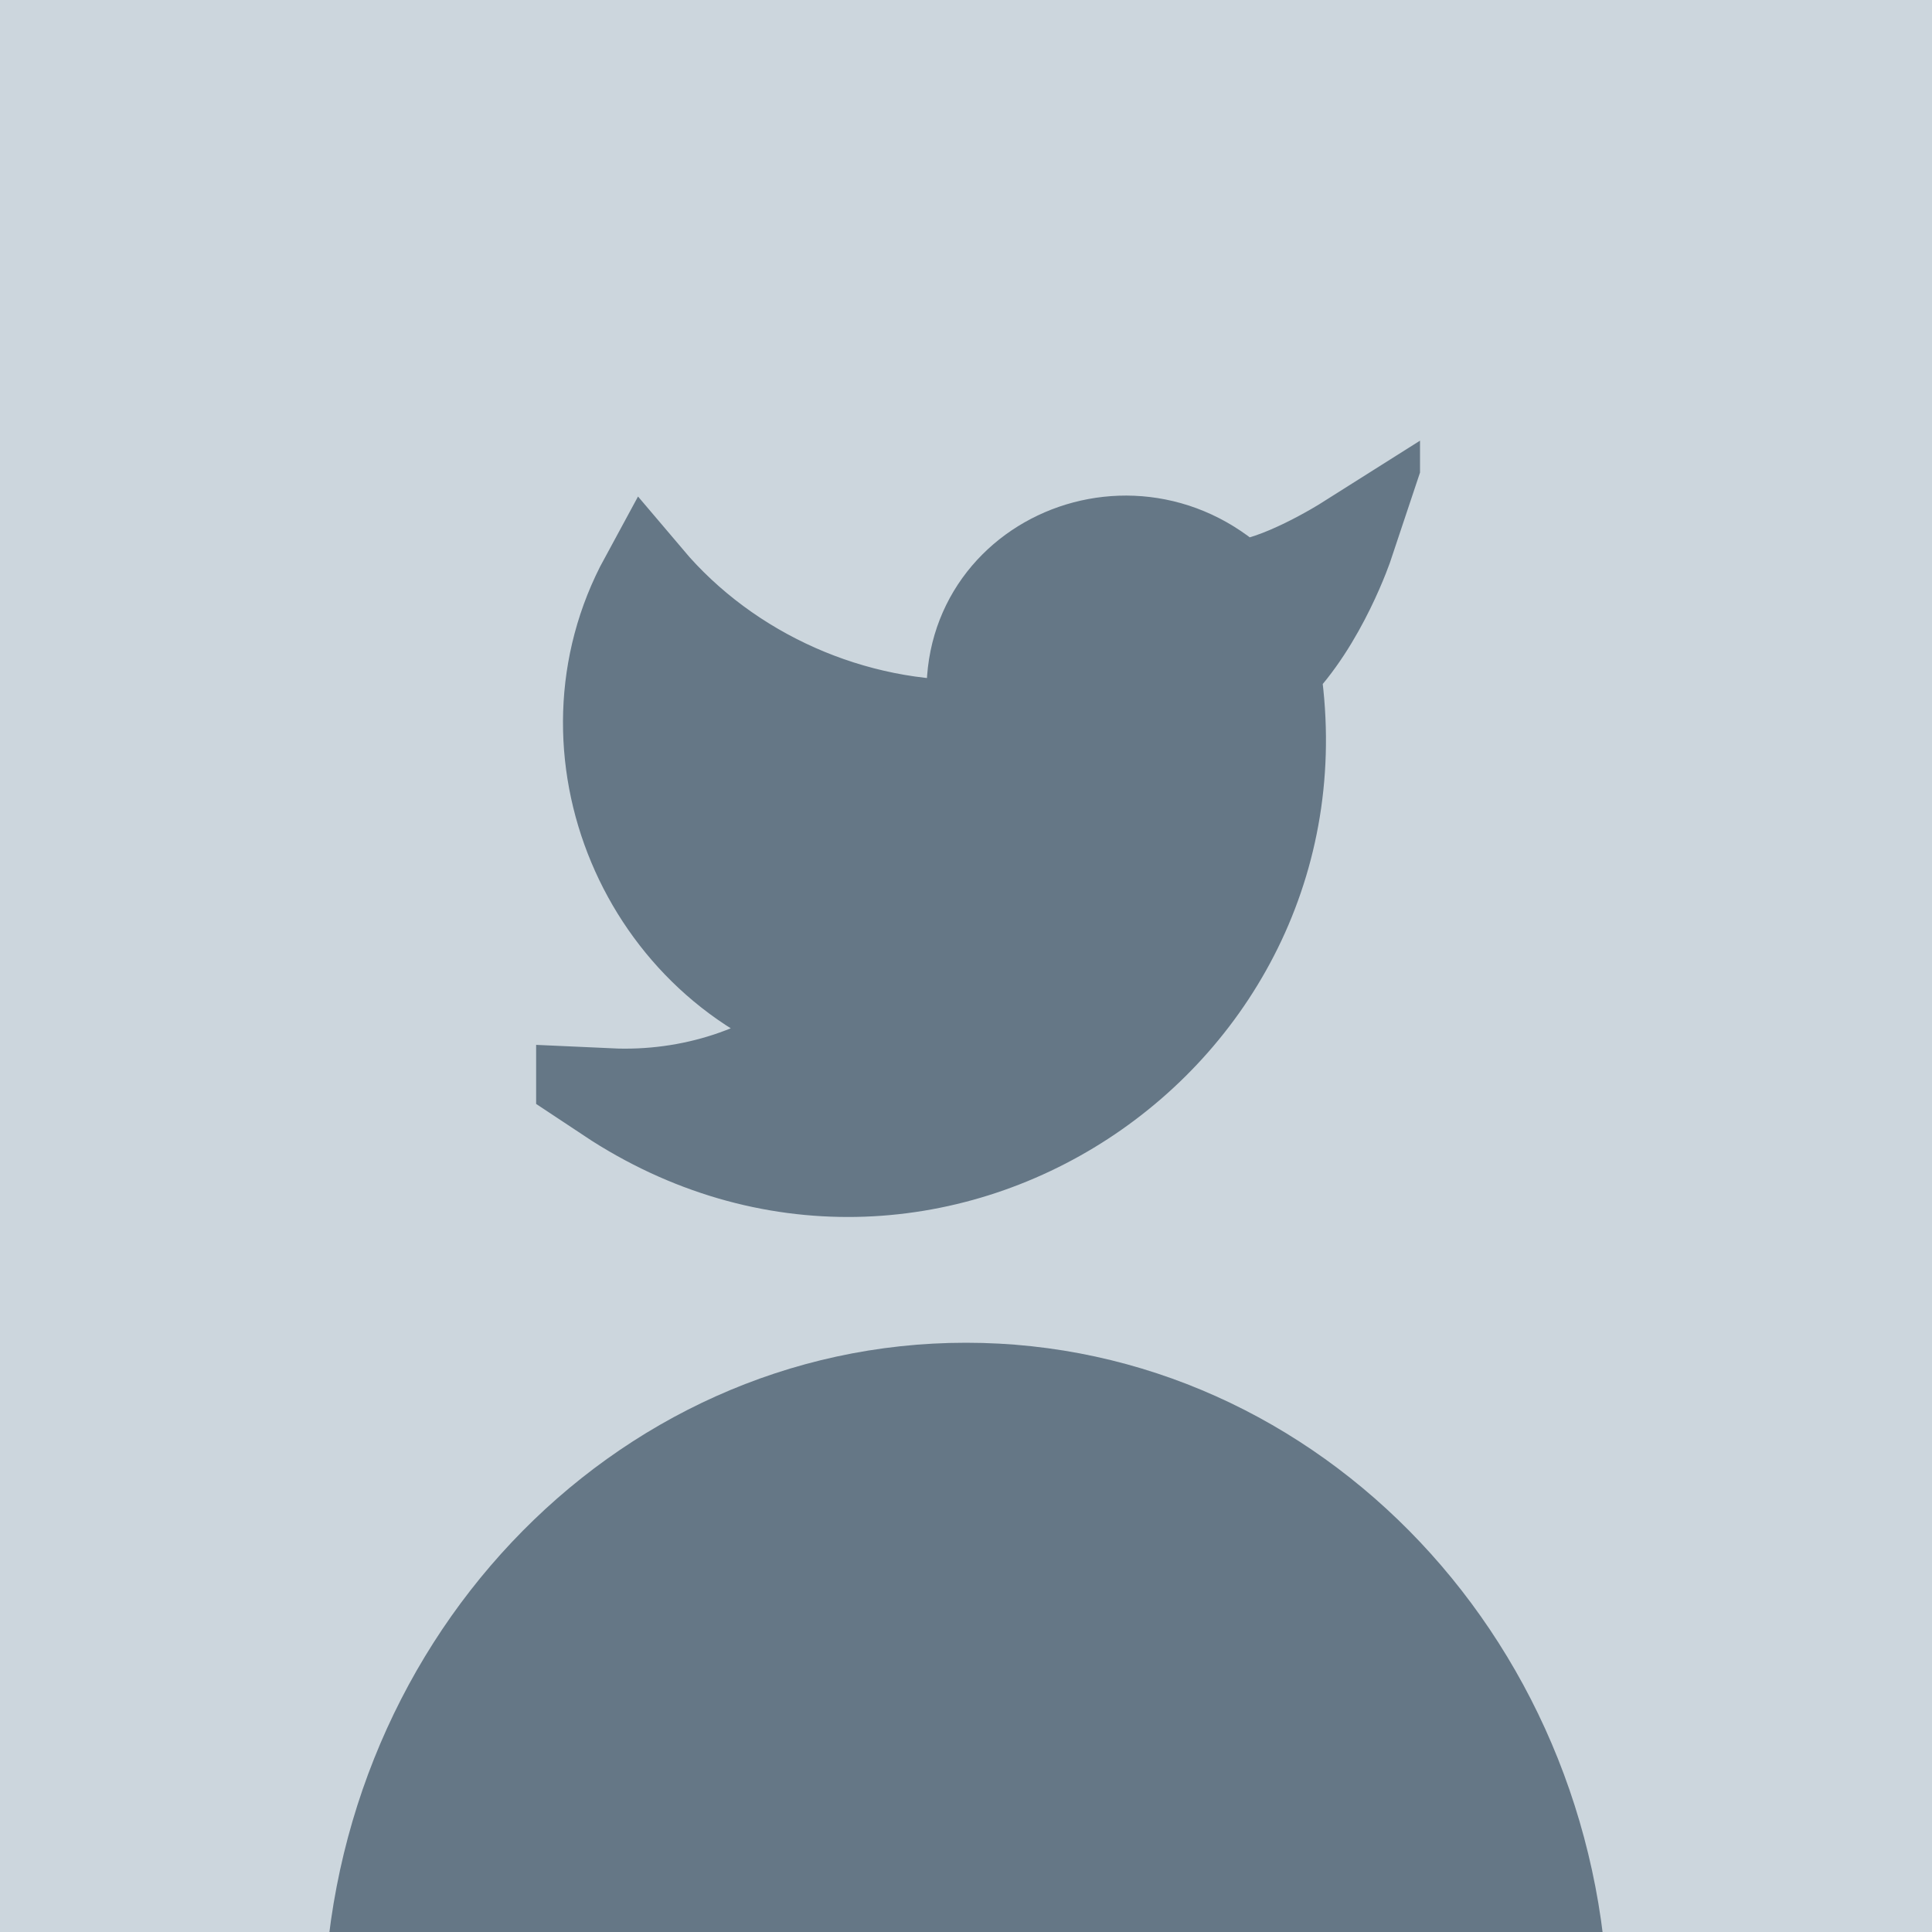
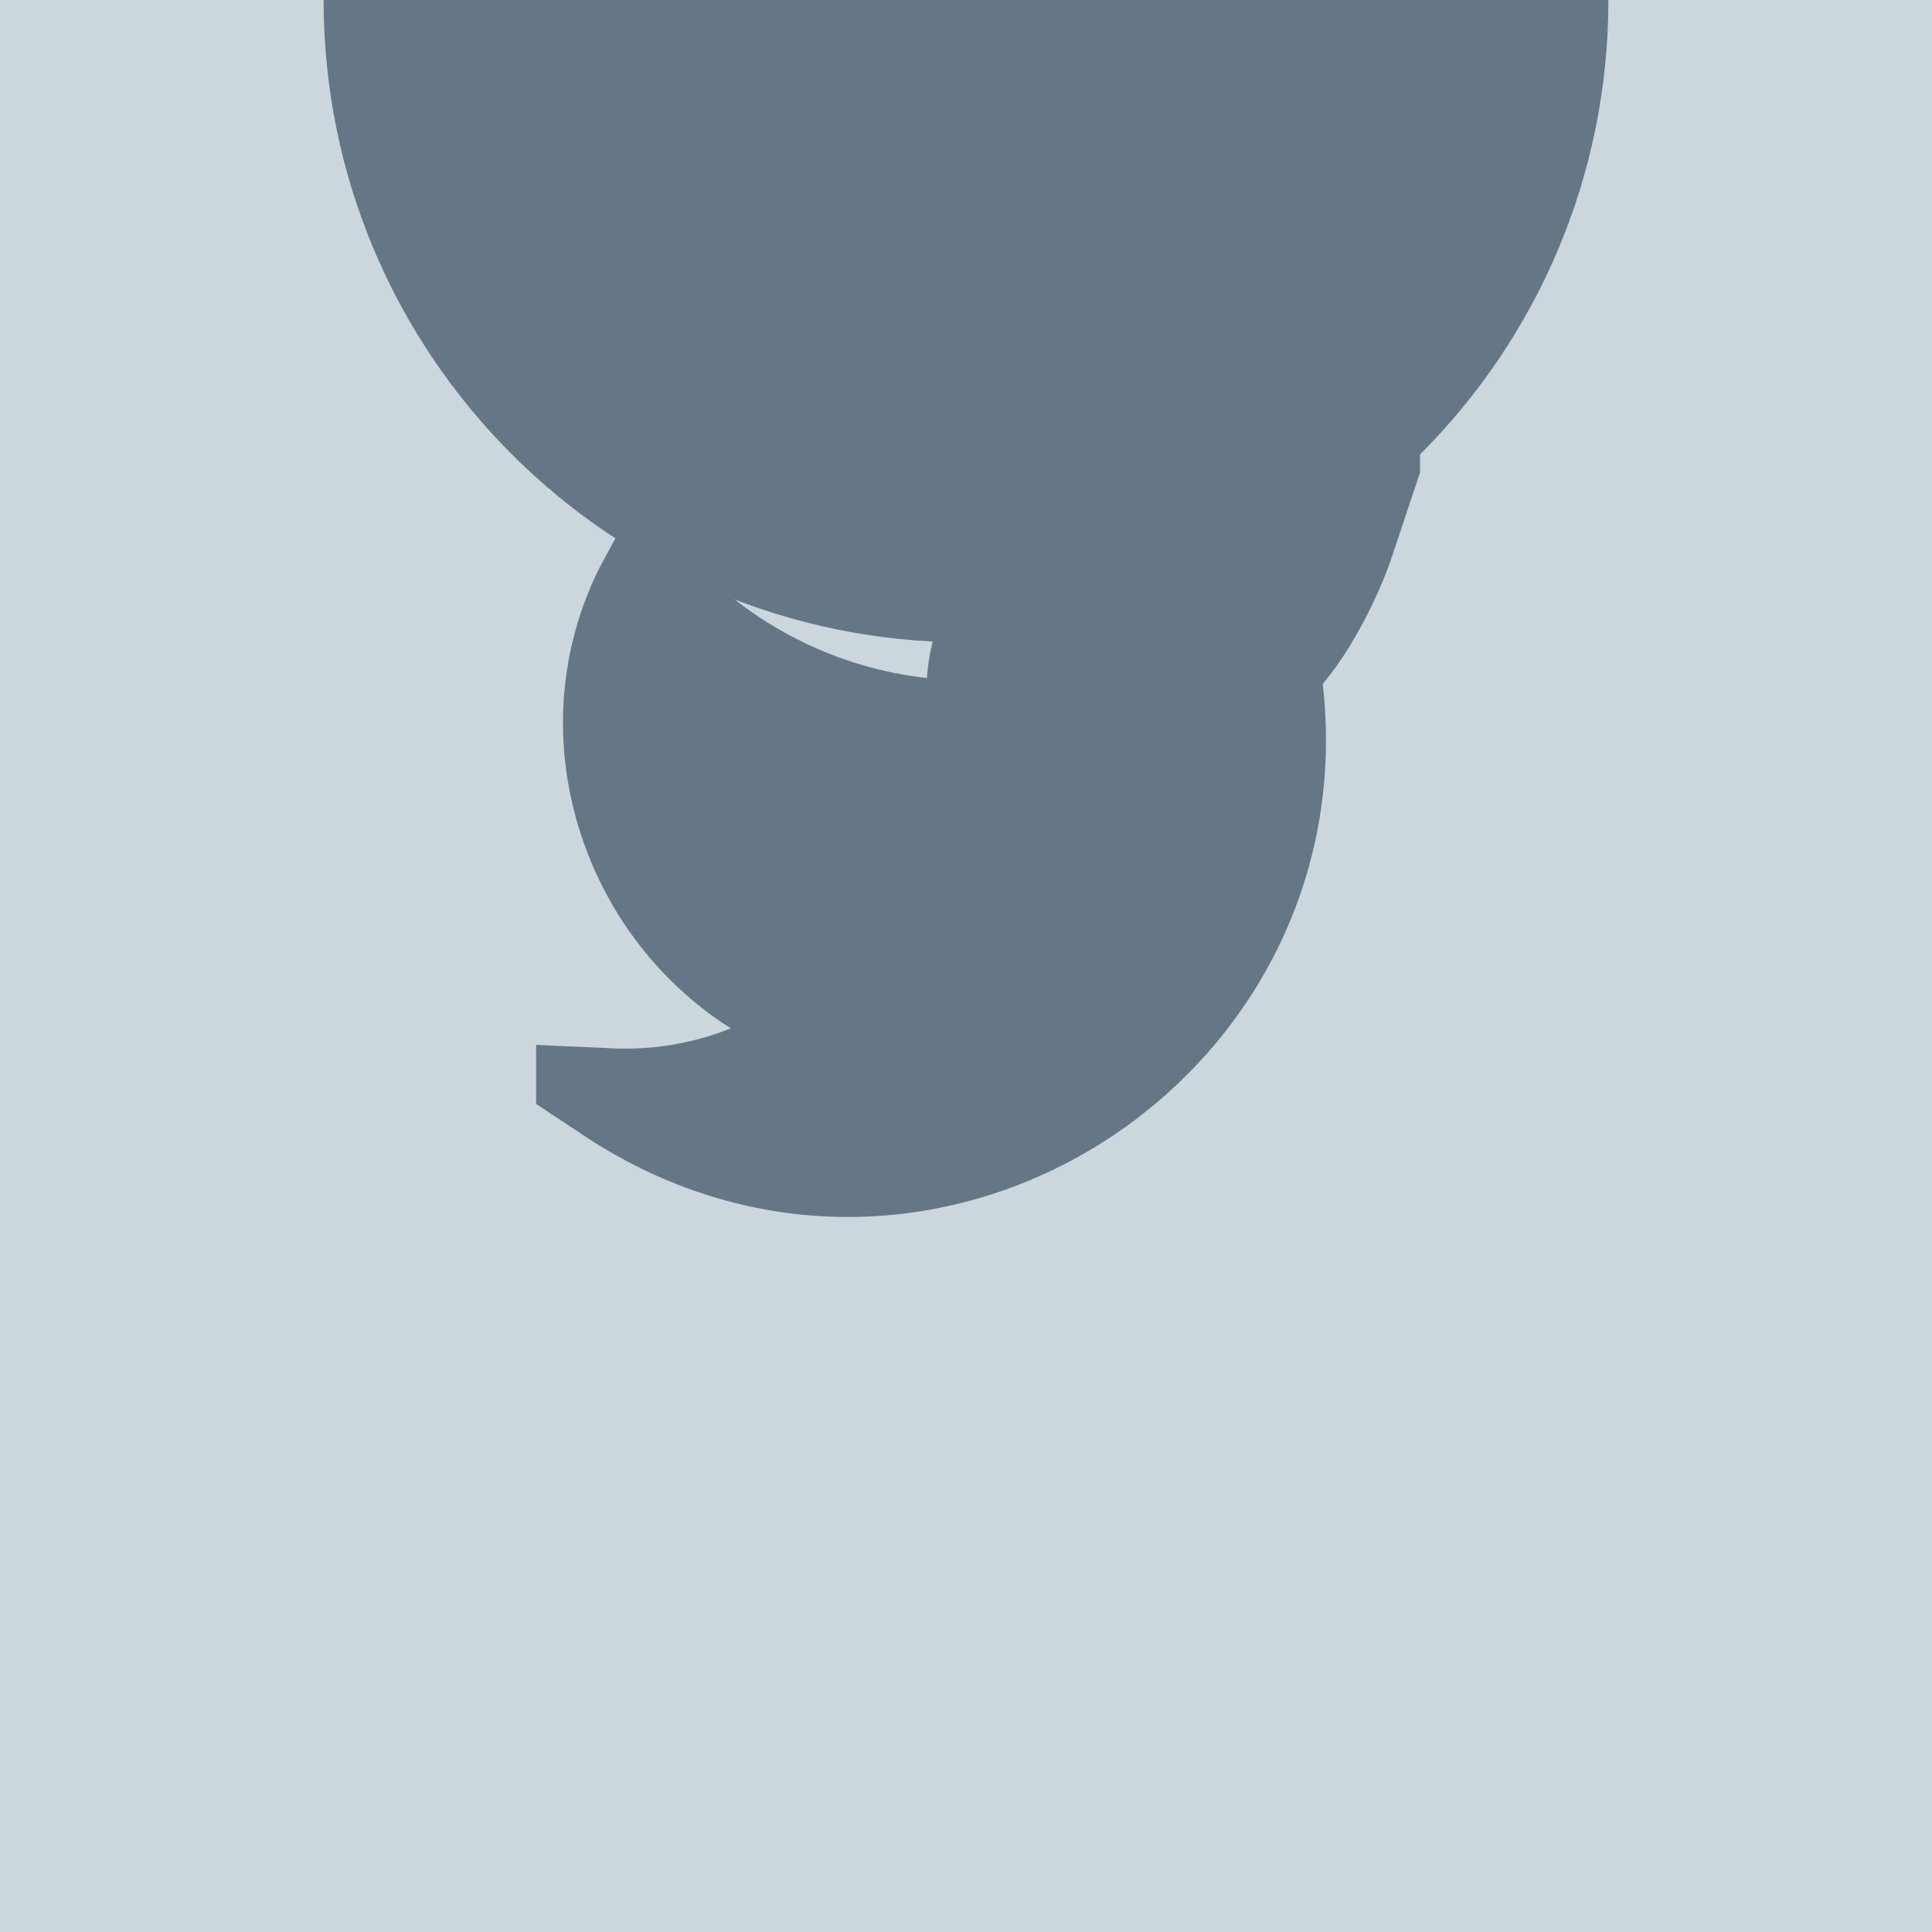
<svg xmlns="http://www.w3.org/2000/svg" width="400" height="400" viewBox="0 0 400 400" fill="none">
  <g clip-path="url(#clip0_315_5)">
    <rect width="400" height="400" fill="#CCD6DD" />
    <g clip-path="url(#clip1_315_5)">
      <path d="M278.748 112.501C278.748 112.501 273.411 128.514 263.498 138.426C275.698 214.676 191.823 270.339 126.248 226.876C143.023 227.639 159.798 222.301 171.998 211.626C133.873 200.189 114.811 155.201 133.873 120.126C150.648 139.951 176.573 151.389 202.498 150.626C195.636 118.601 232.998 100.301 255.873 121.651C264.261 121.651 278.748 112.501 278.748 112.501Z" fill="#657786" stroke="#657786" stroke-width="19.672" />
    </g>
-     <ellipse cx="200" cy="419" rx="133" ry="141" fill="#657786" />
+     <ellipse cx="200" cj="419" rx="133" rj="141" fill="#657786" />
  </g>
  <defs>
    <clipPath id="clip0_315_5">
      <rect width="400" height="400" fill="white" />
    </clipPath>
    <clipPath id="clip1_315_5">
      <rect width="183" height="183" fill="white" transform="translate(111 82)" />
    </clipPath>
  </defs>
</svg>
